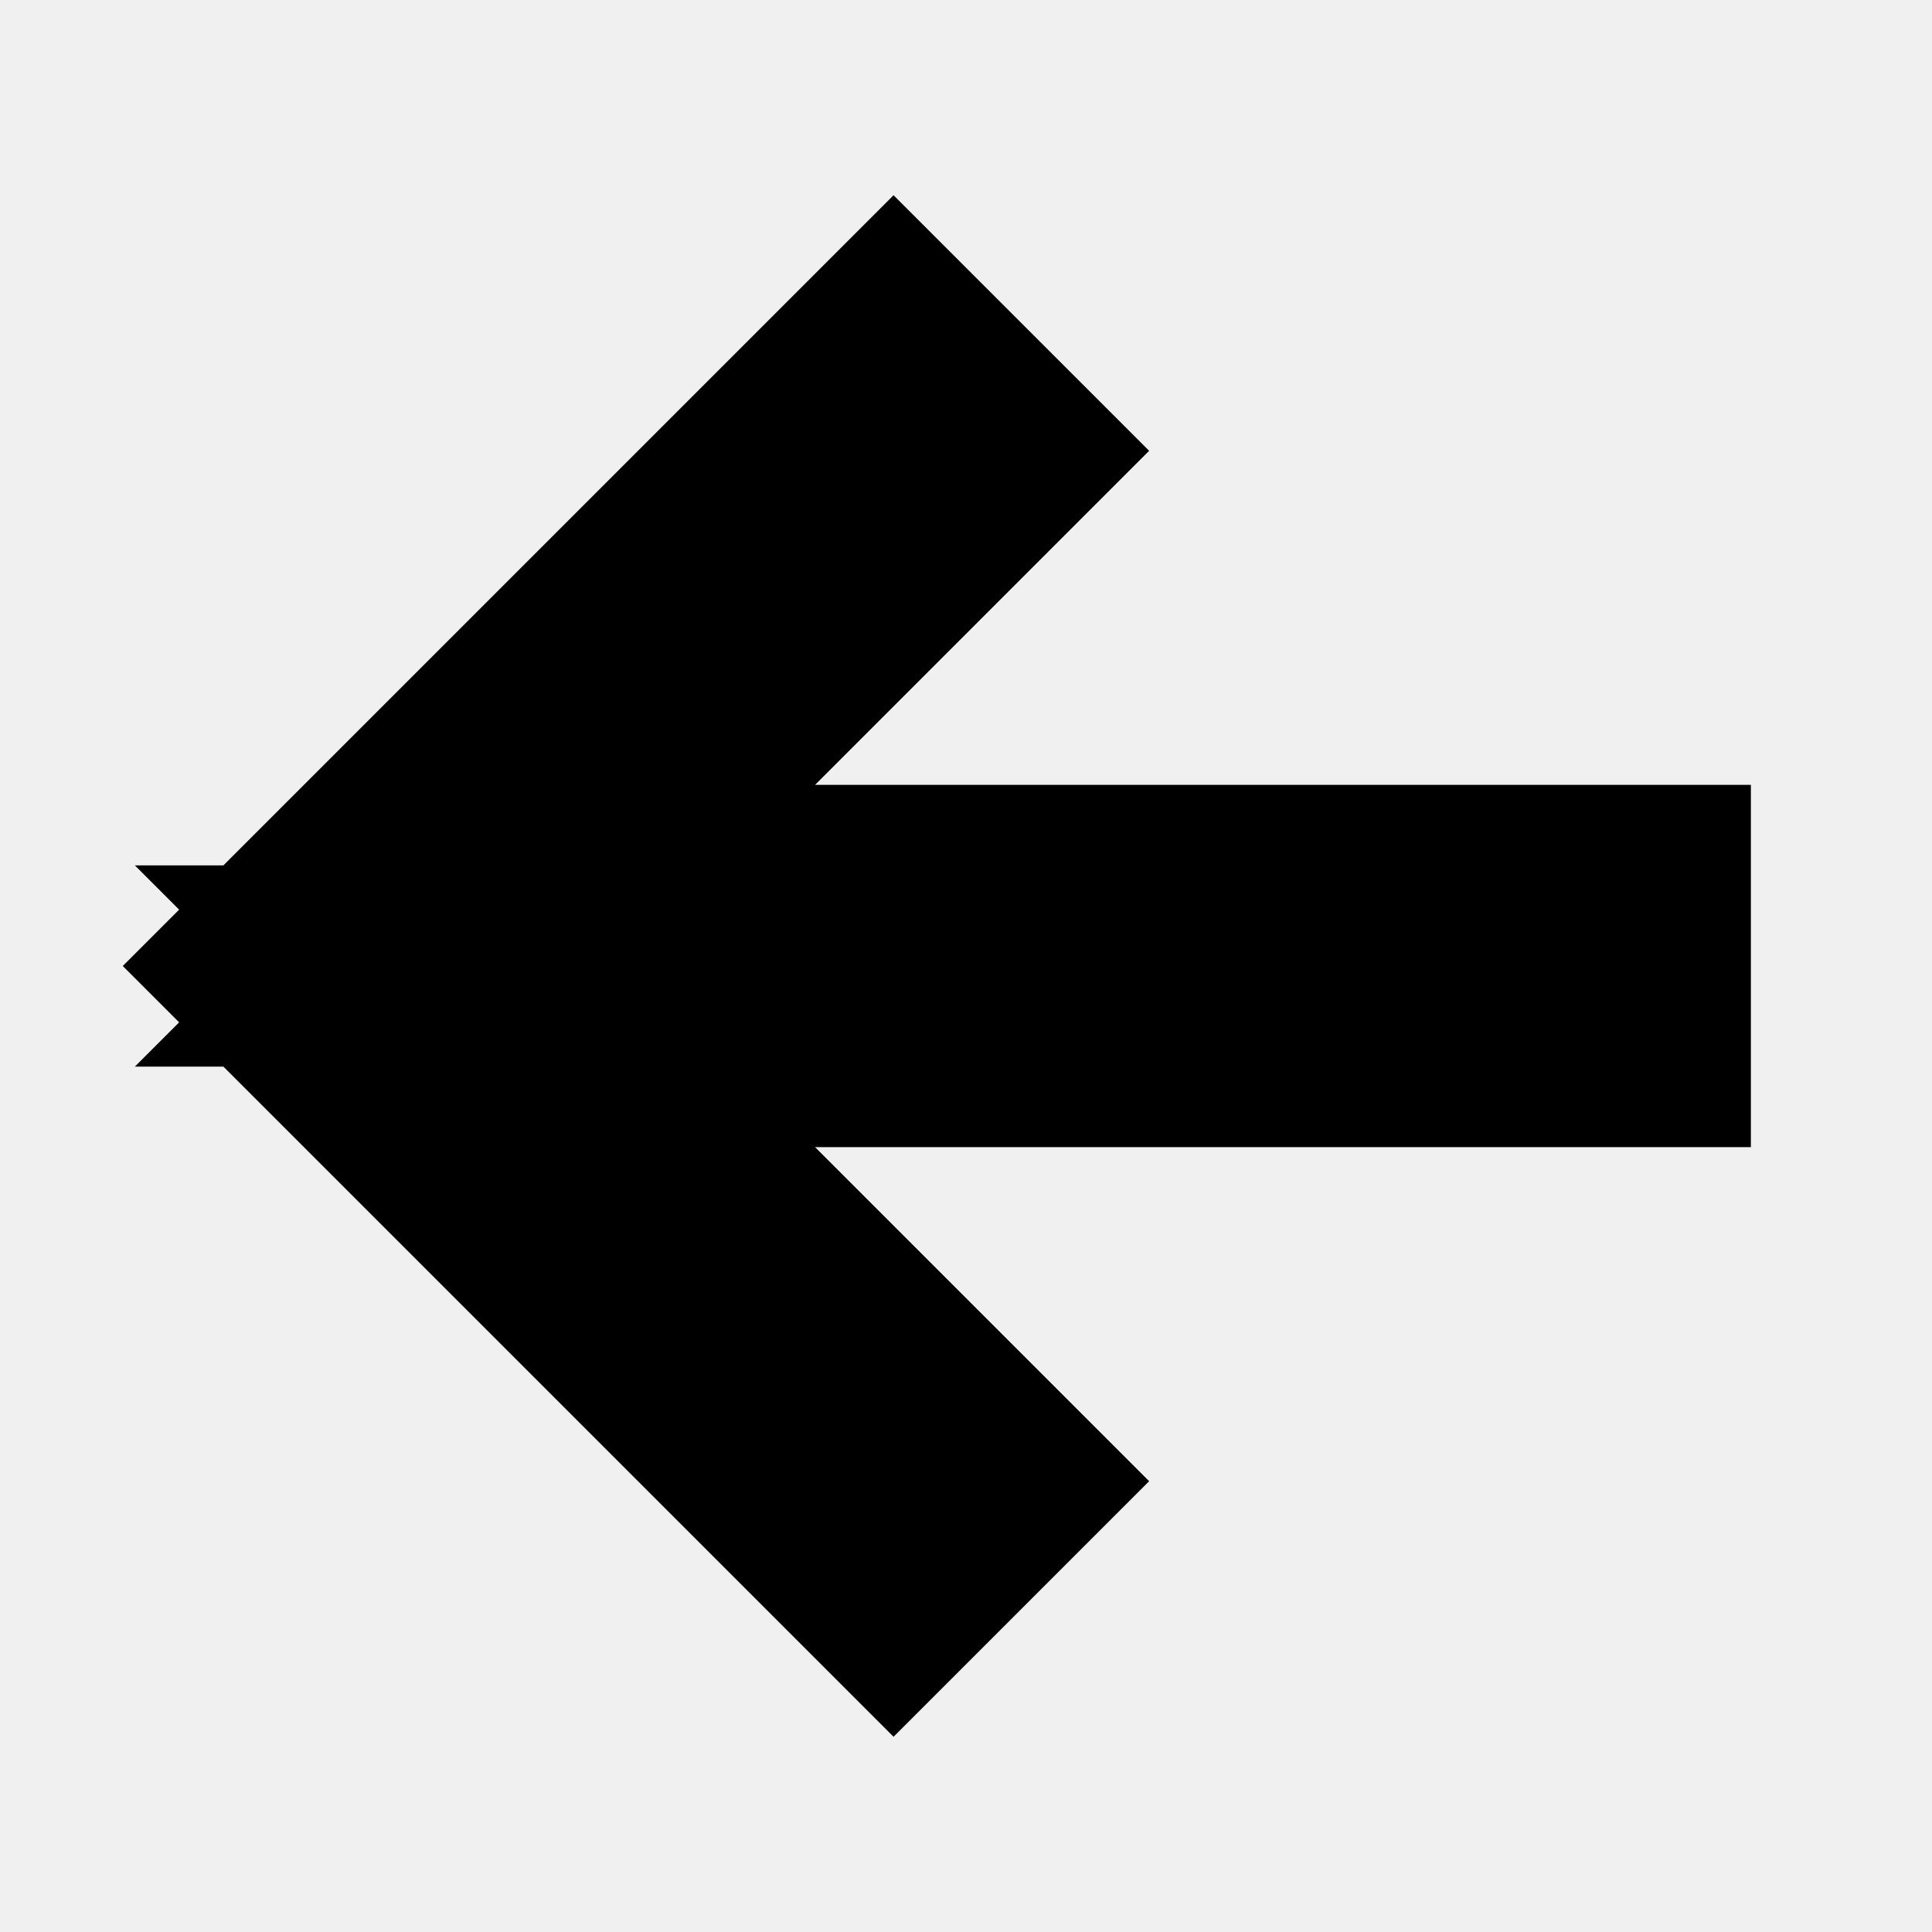
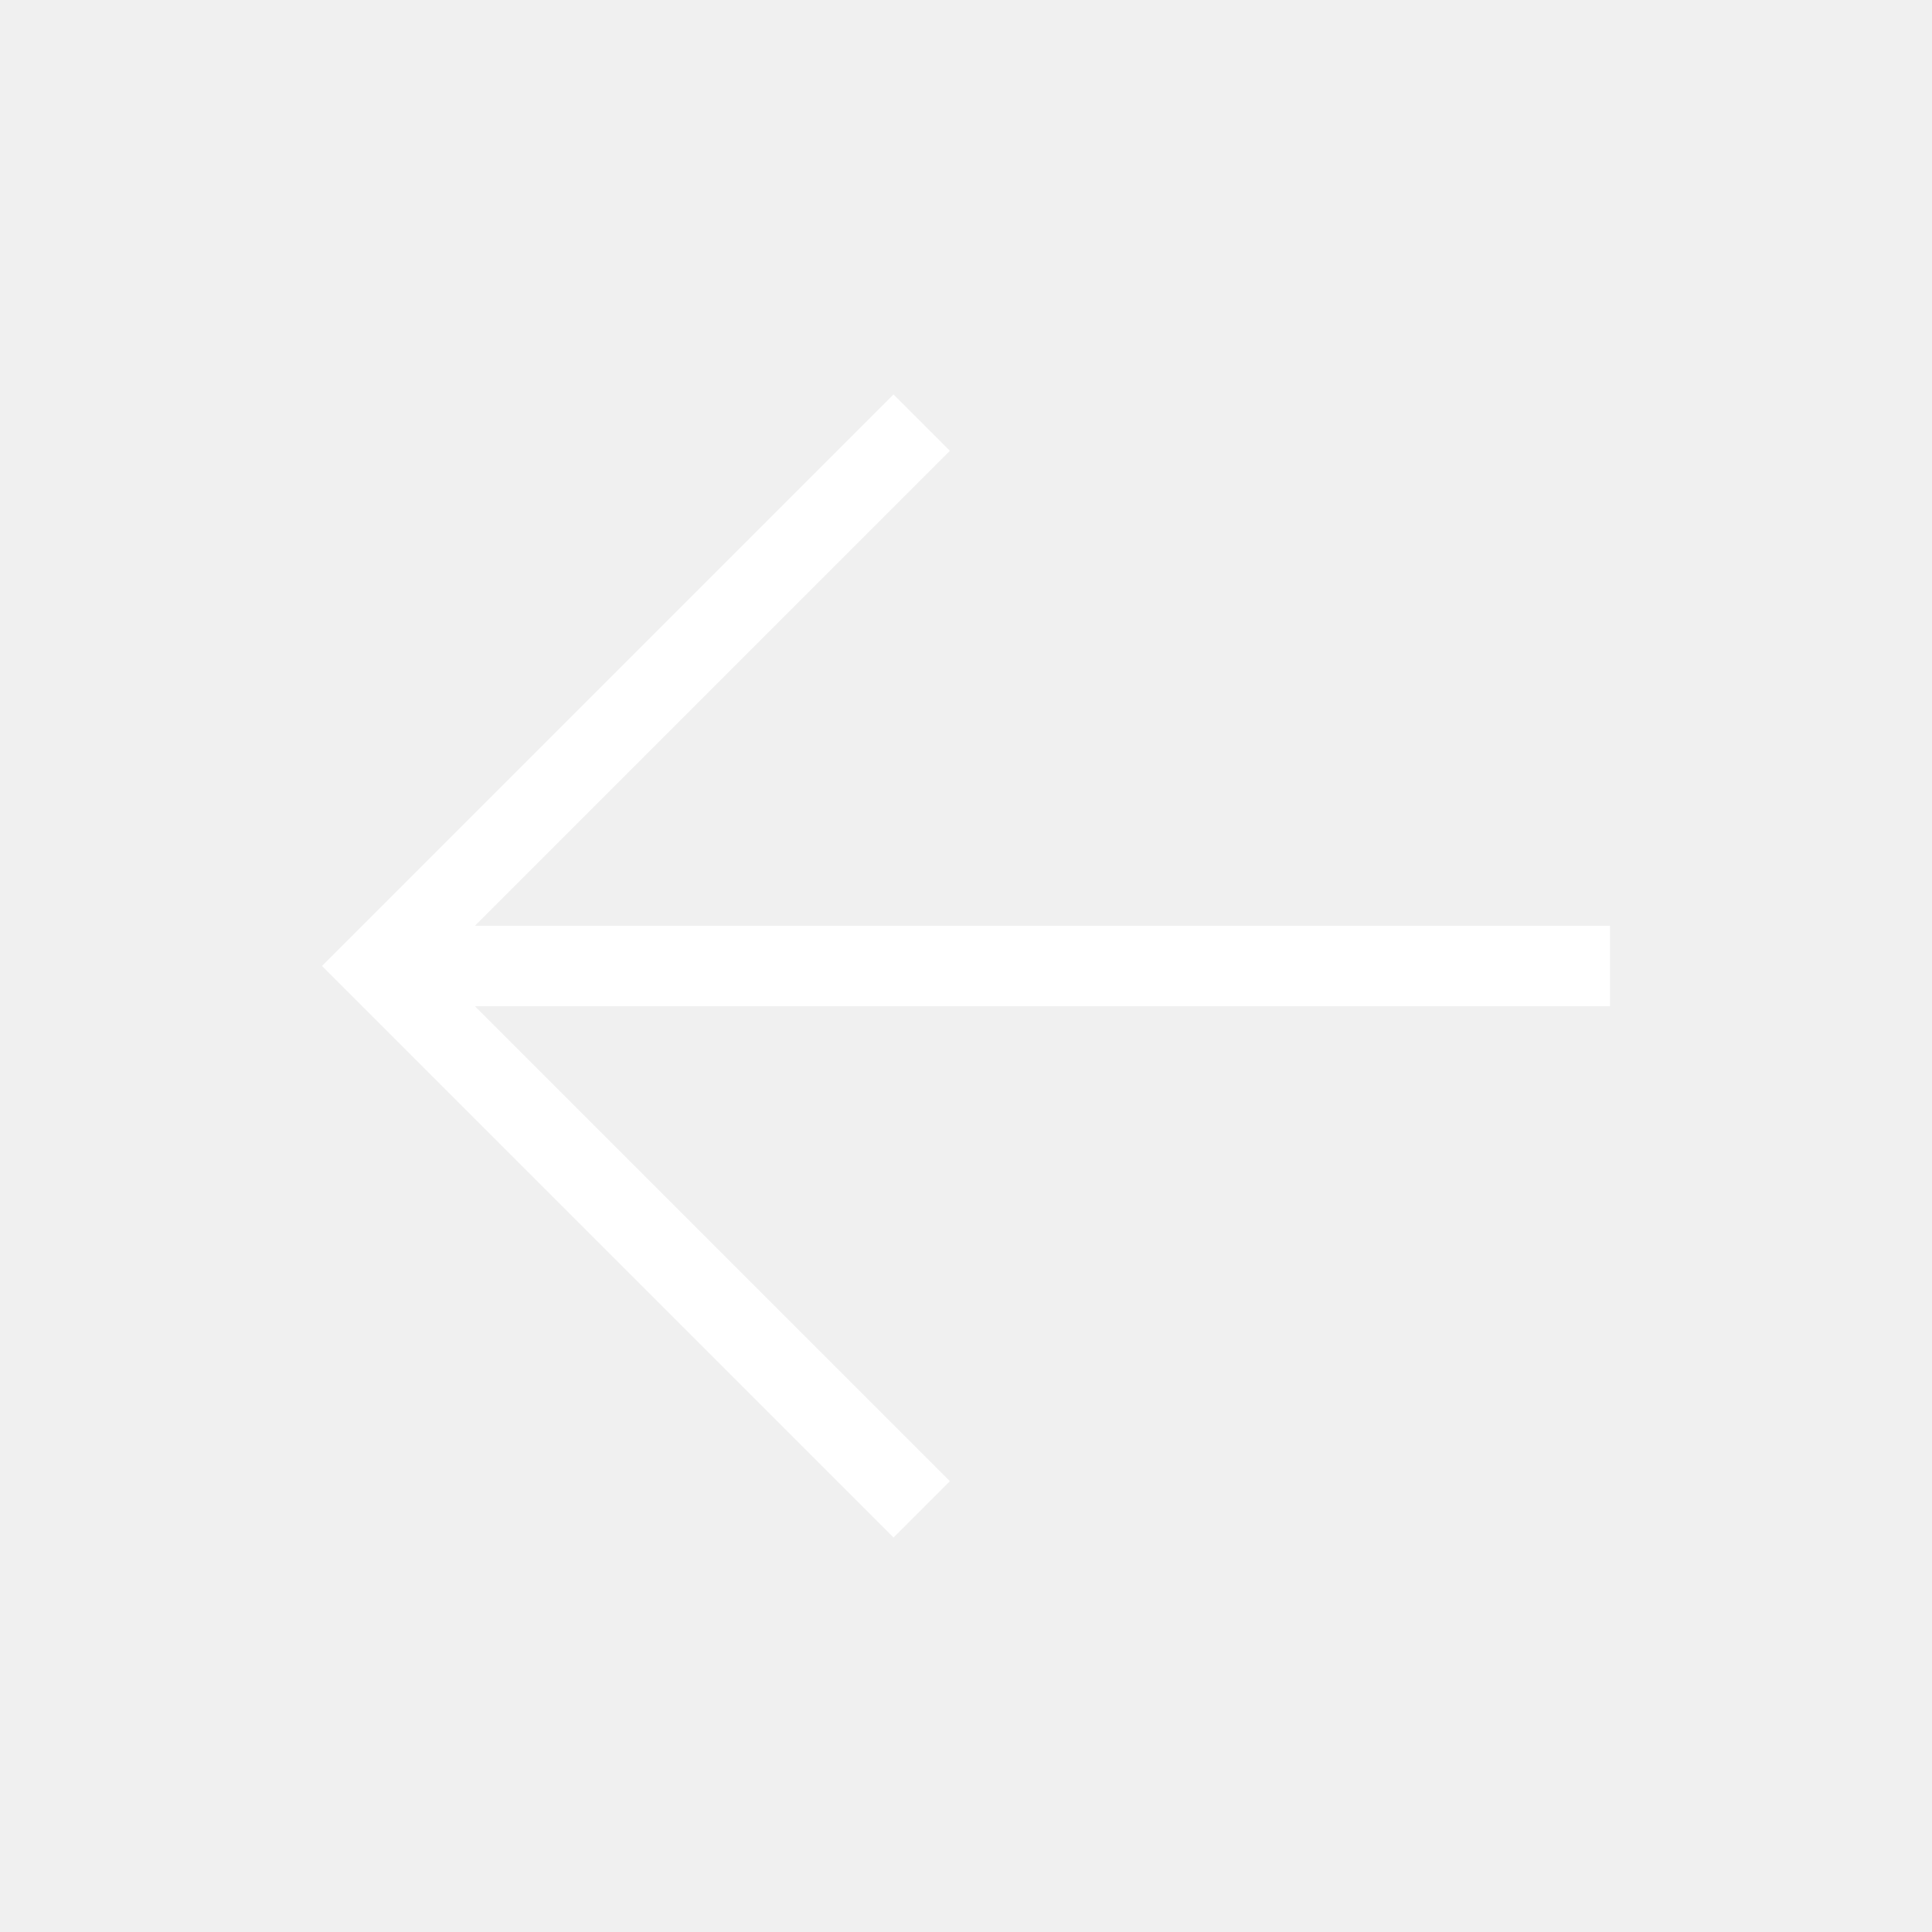
<svg xmlns="http://www.w3.org/2000/svg" id="arrow" version="1.1" viewBox="0 0 24 24">
  <defs>
    <style>
      .st0 {
        fill: #fff;
-         stroke: #000;
-         stroke-miterlimit: 10;
-         stroke-width: 3.5px;
      }
    </style>
  </defs>
-   <polygon id="arrow1" data-name="arrow" class="st0" points="20 11.5 5.9 11.5 11.8 5.6 11.1 4.9 4 12 11.1 19.1 11.8 18.4 5.9 12.5 20 12.5 20 11.5" />
+   <polygon id="arrow1" class="st0" points="20 11.5 5.9 11.5 11.8 5.6 11.1 4.9 4 12 11.1 19.1 11.8 18.4 5.9 12.5 20 12.5 20 11.5" />
</svg>
